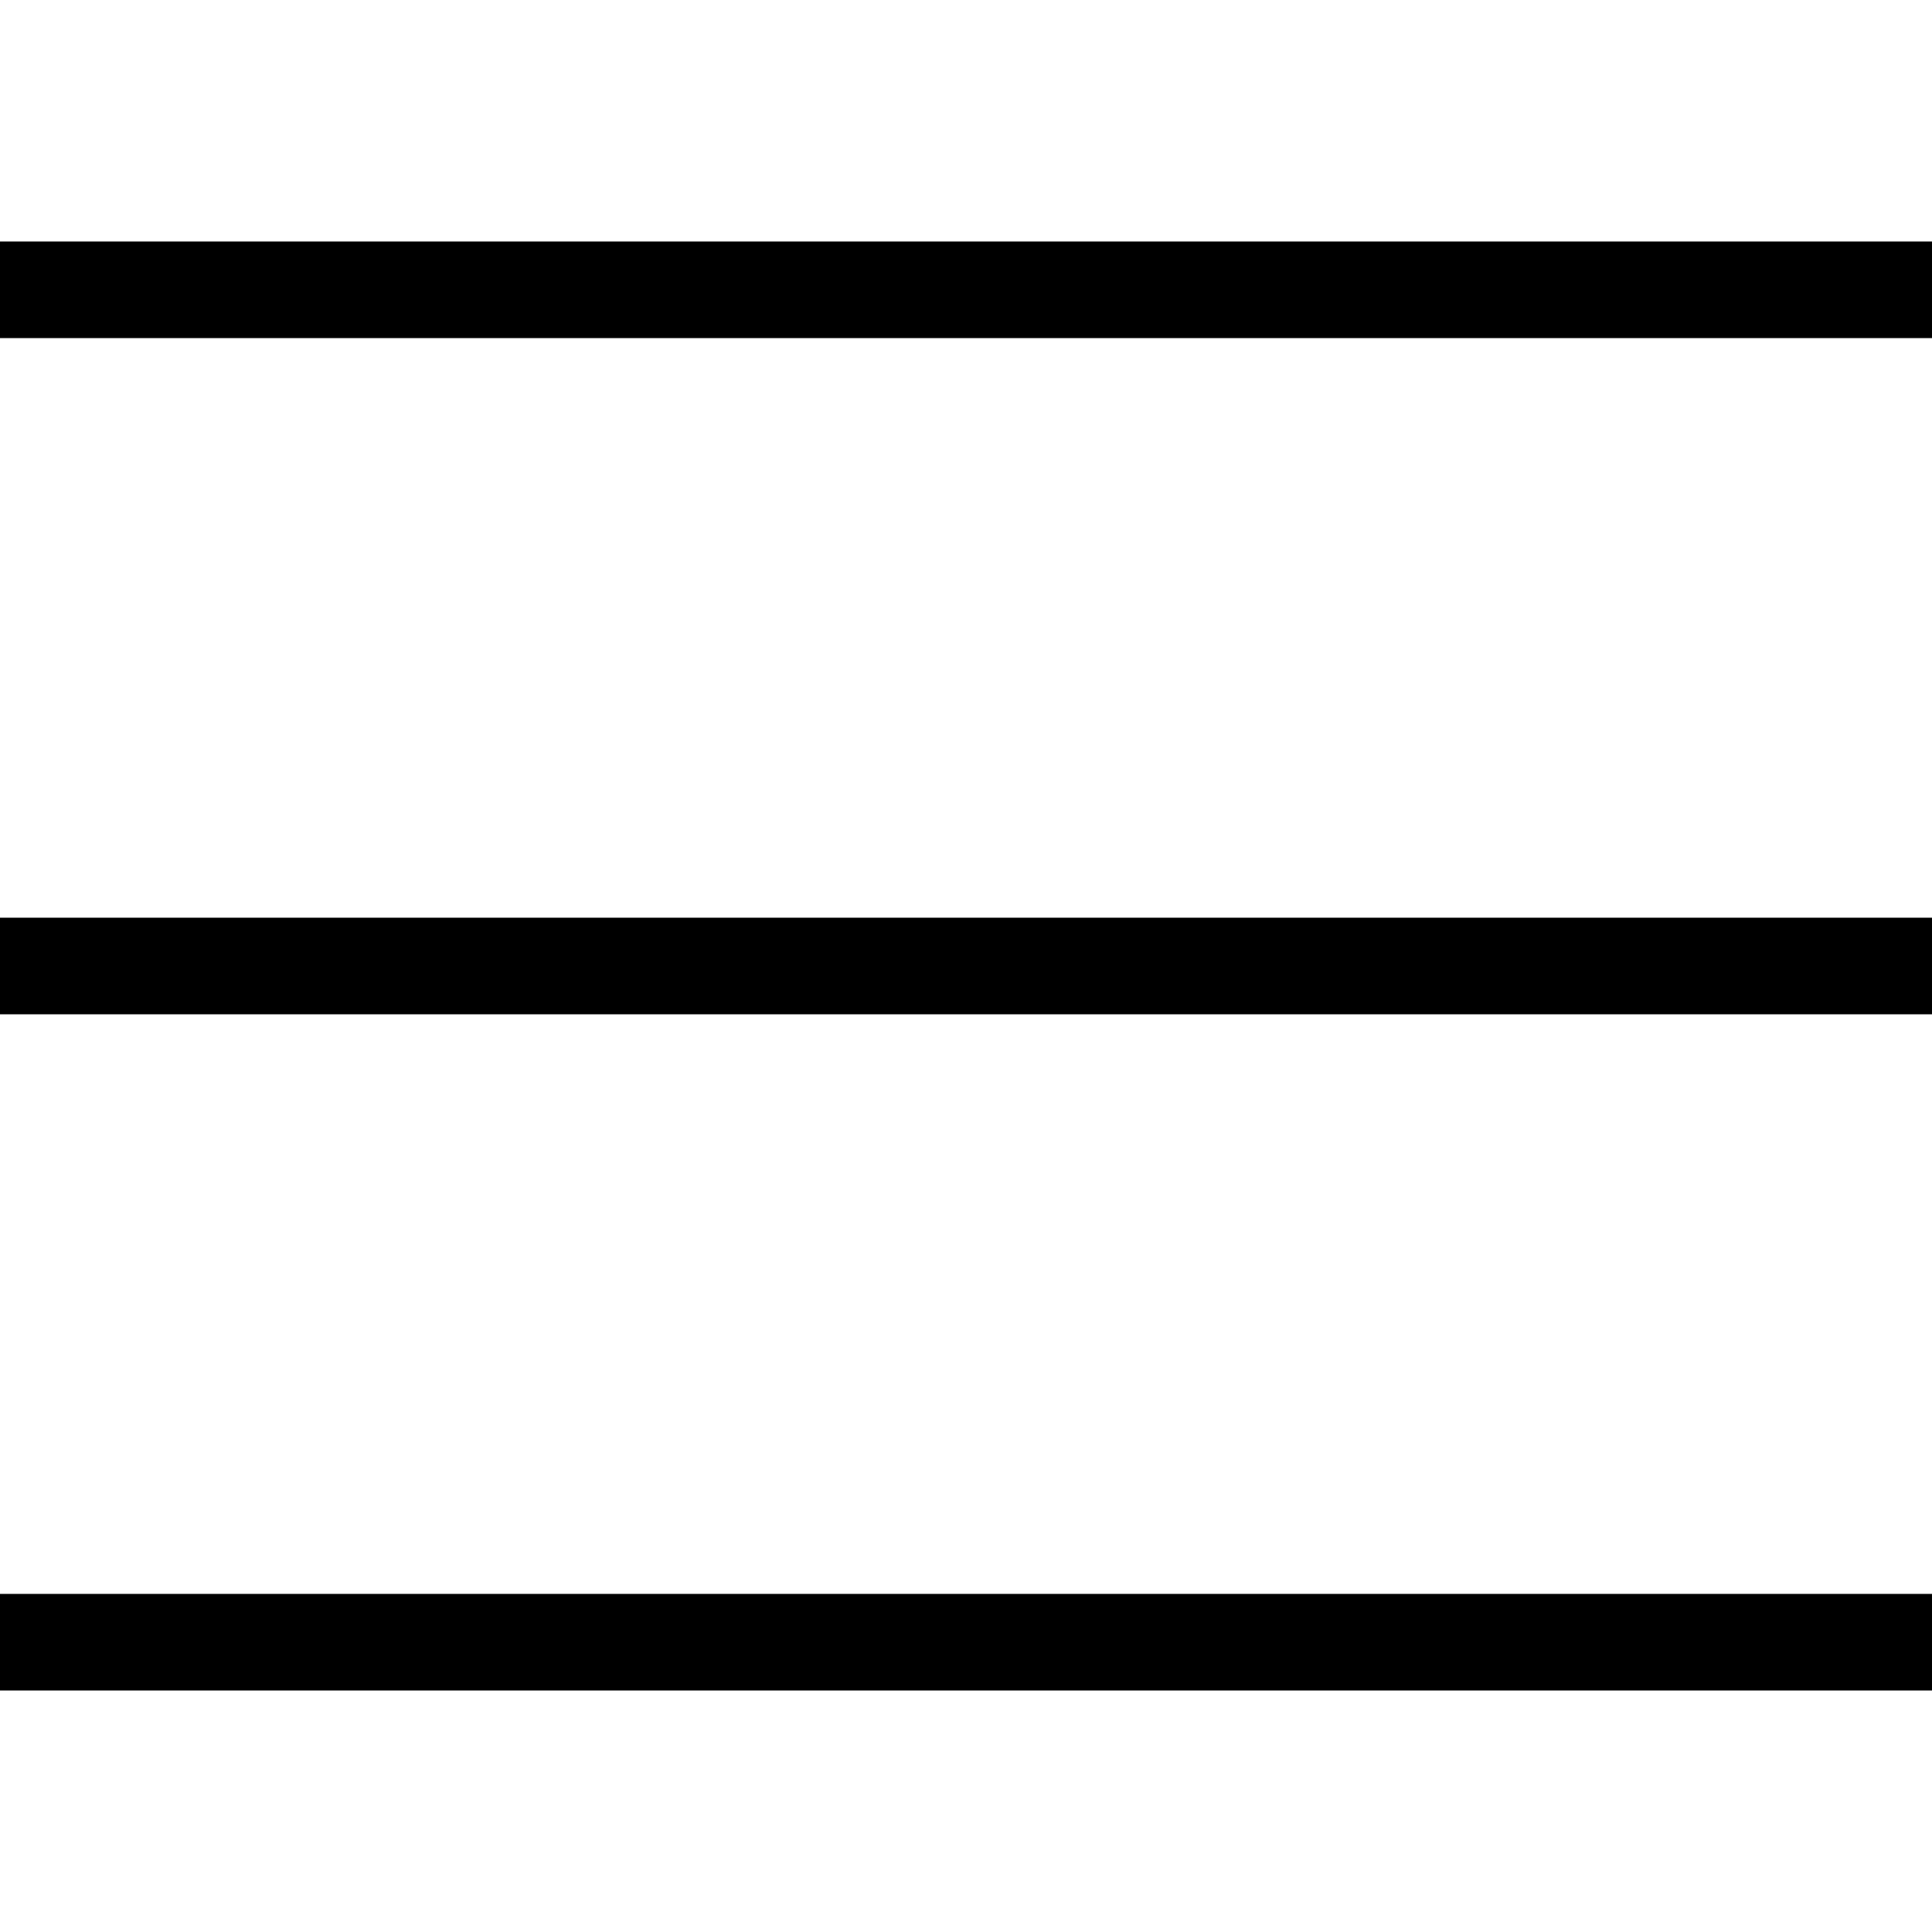
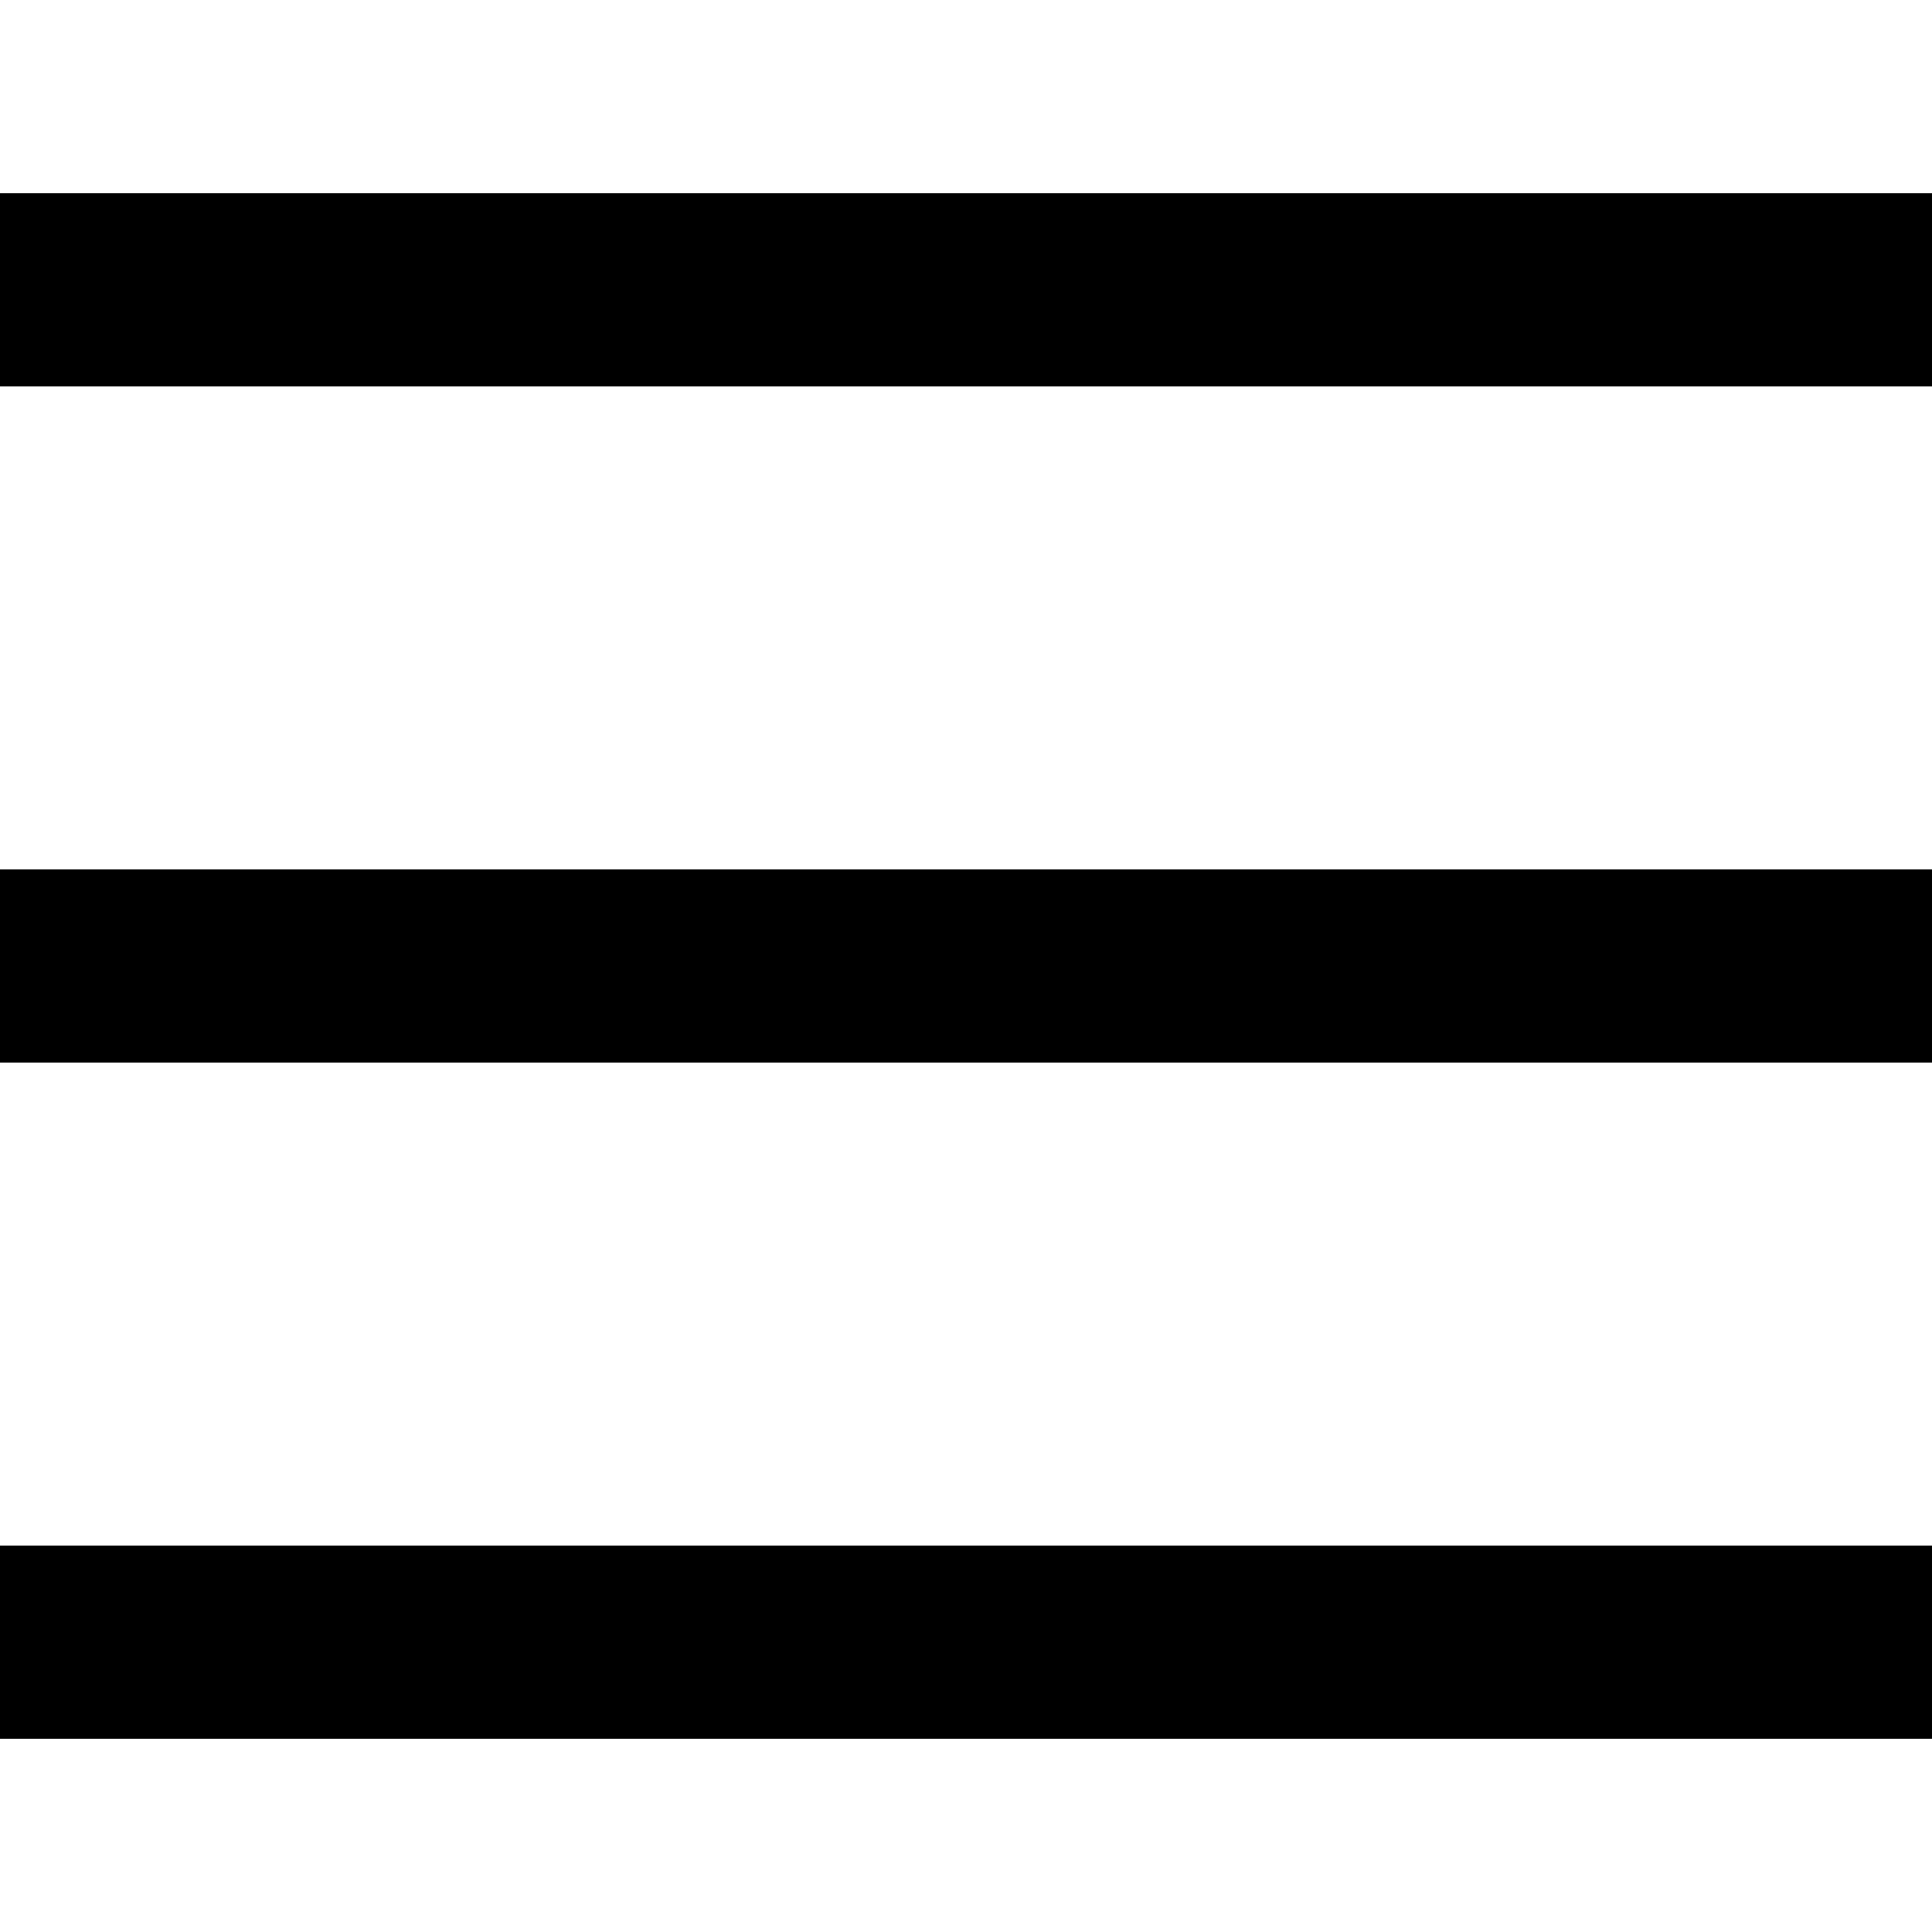
<svg xmlns="http://www.w3.org/2000/svg" width="20" height="20" viewBox="0 0 20 20" fill="none">
-   <path fill-rule="evenodd" clip-rule="evenodd" d="M20 1H0V0H20V1Z" transform="translate(0 9.5)" fill="black" />
-   <path fill-rule="evenodd" clip-rule="evenodd" d="M20 1H0V0H20V1Z" transform="translate(0 2.5)" fill="black" />
-   <path fill-rule="evenodd" clip-rule="evenodd" d="M20 1H0V0H20V1Z" transform="translate(0 16.5)" fill="black" />
+   <path fill-rule="evenodd" clip-rule="evenodd" d="M20 11H0V9H20V11Z" fill="black" />
+   <path fill-rule="evenodd" clip-rule="evenodd" d="M20 4H0V2H20V4Z" fill="black" />
+   <path fill-rule="evenodd" clip-rule="evenodd" d="M20 18H0V16H20V18Z" fill="black" />
</svg>
